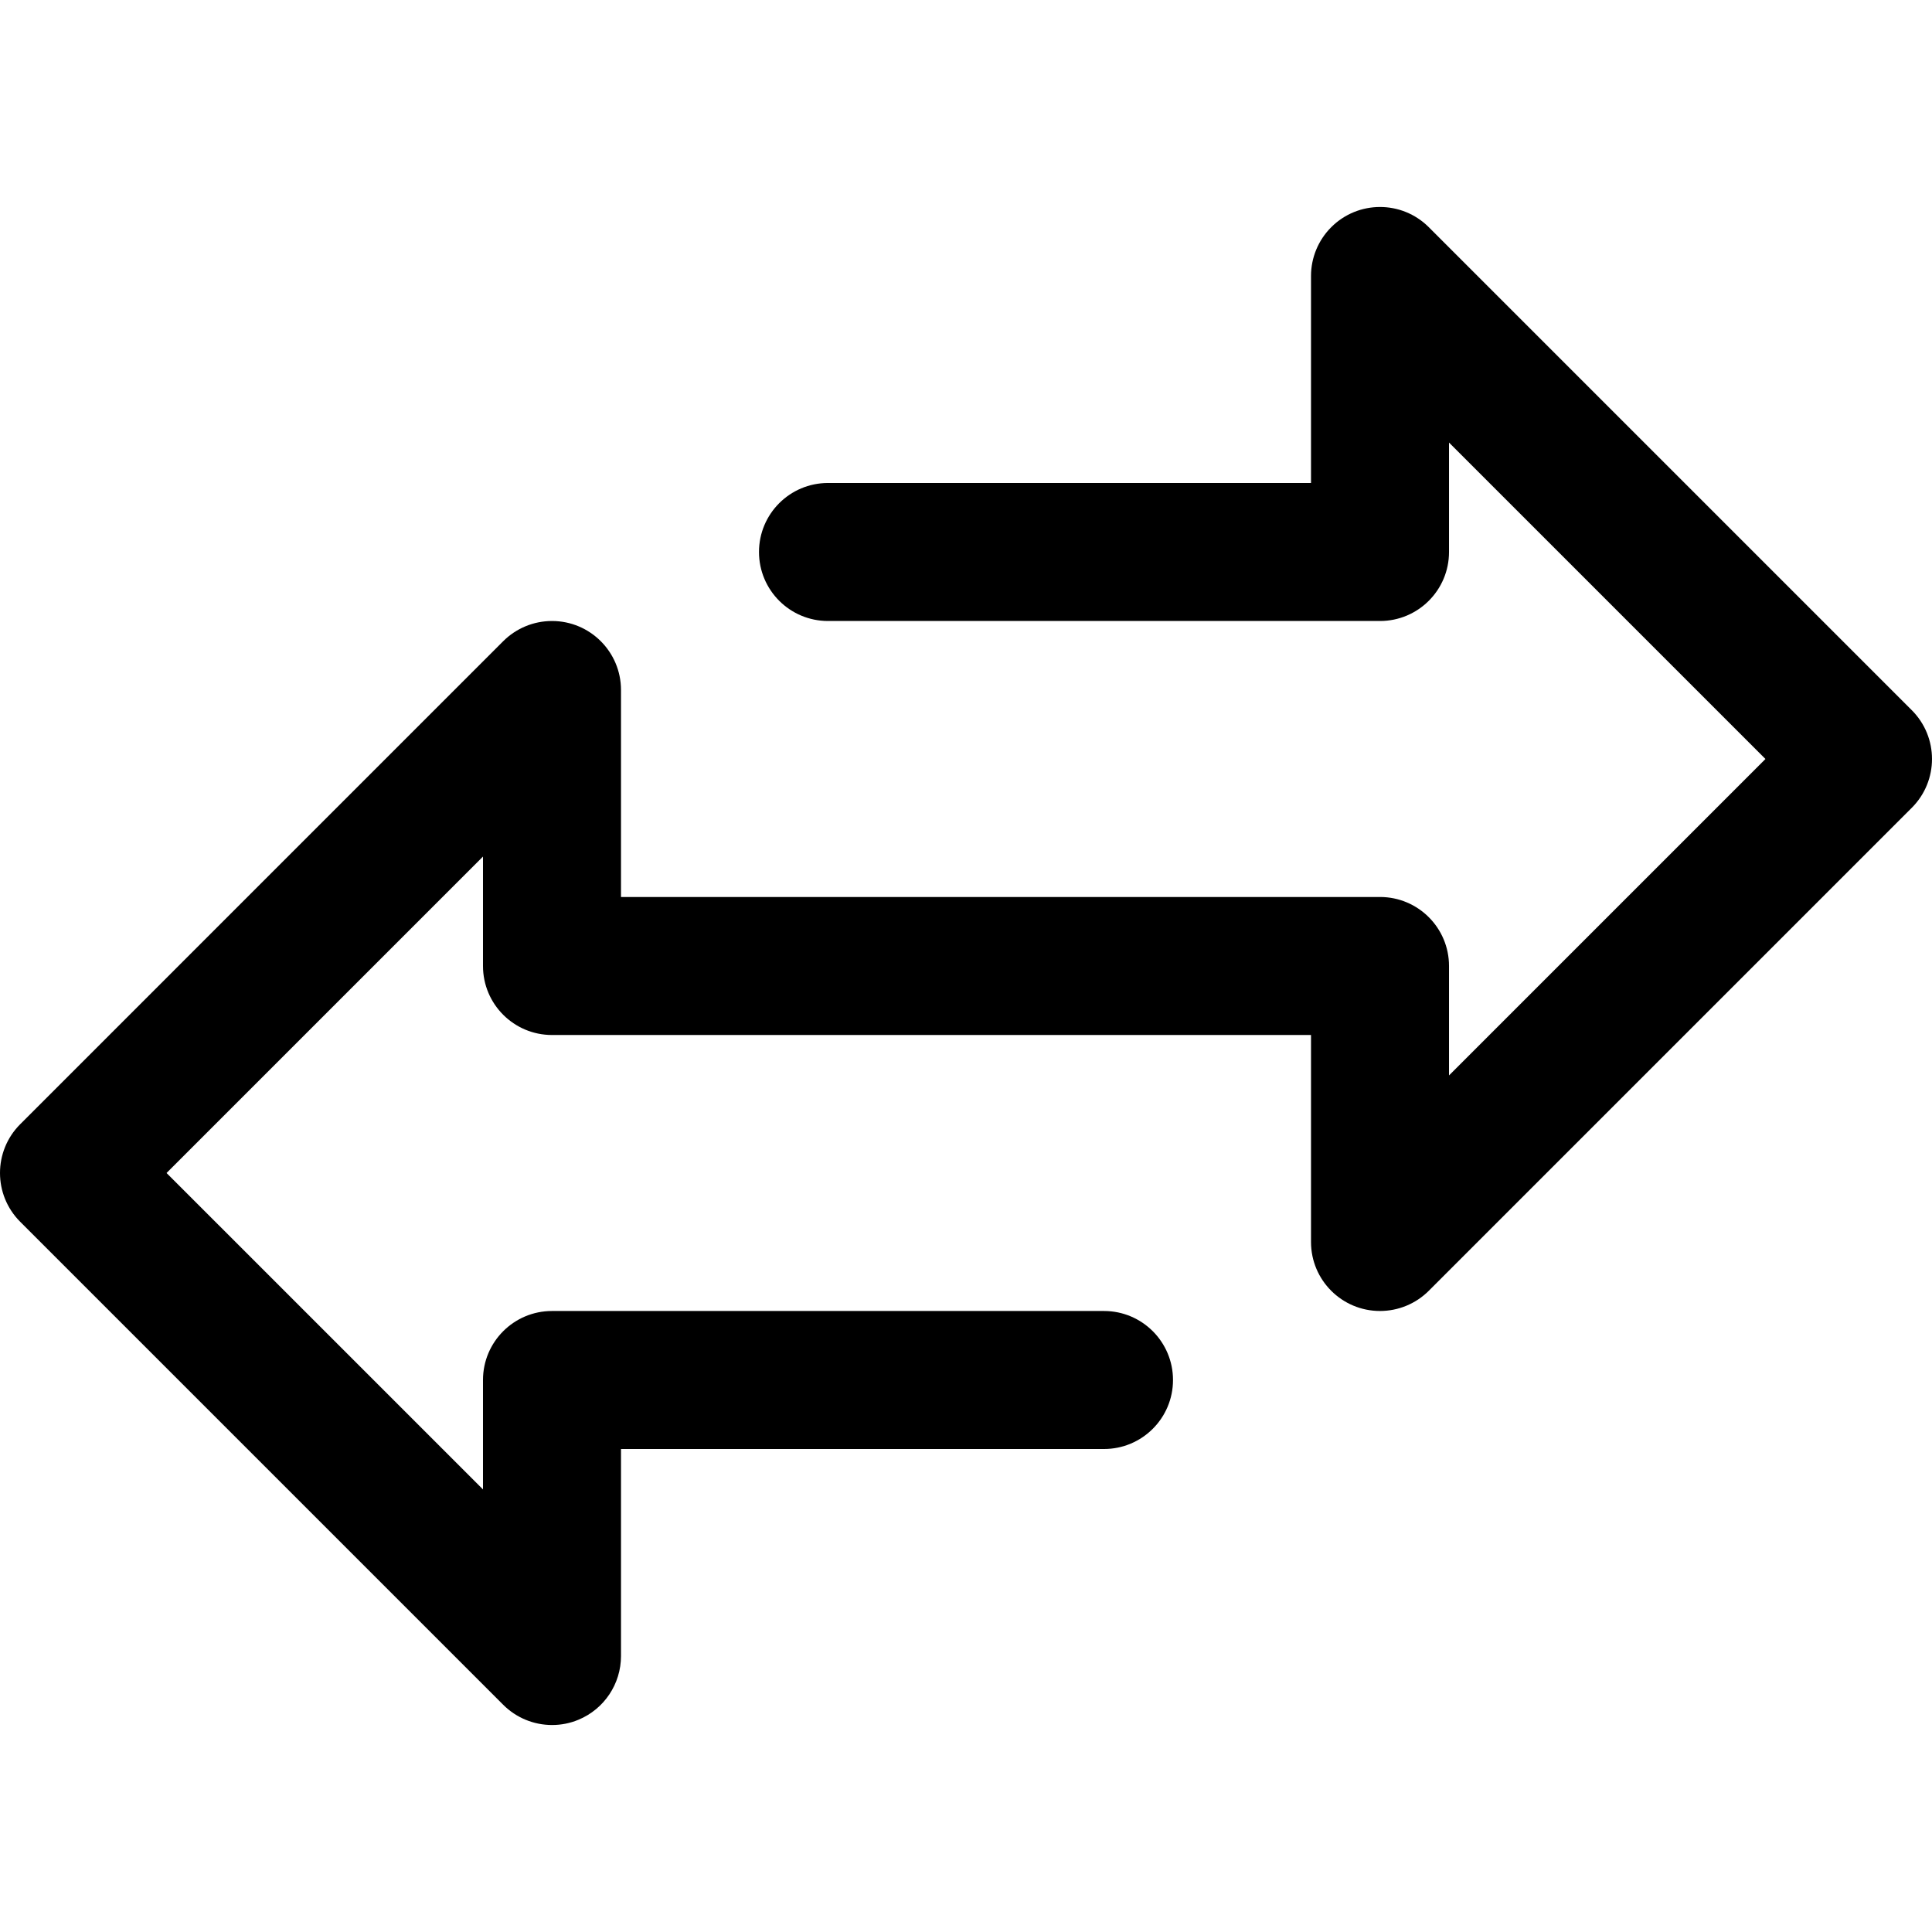
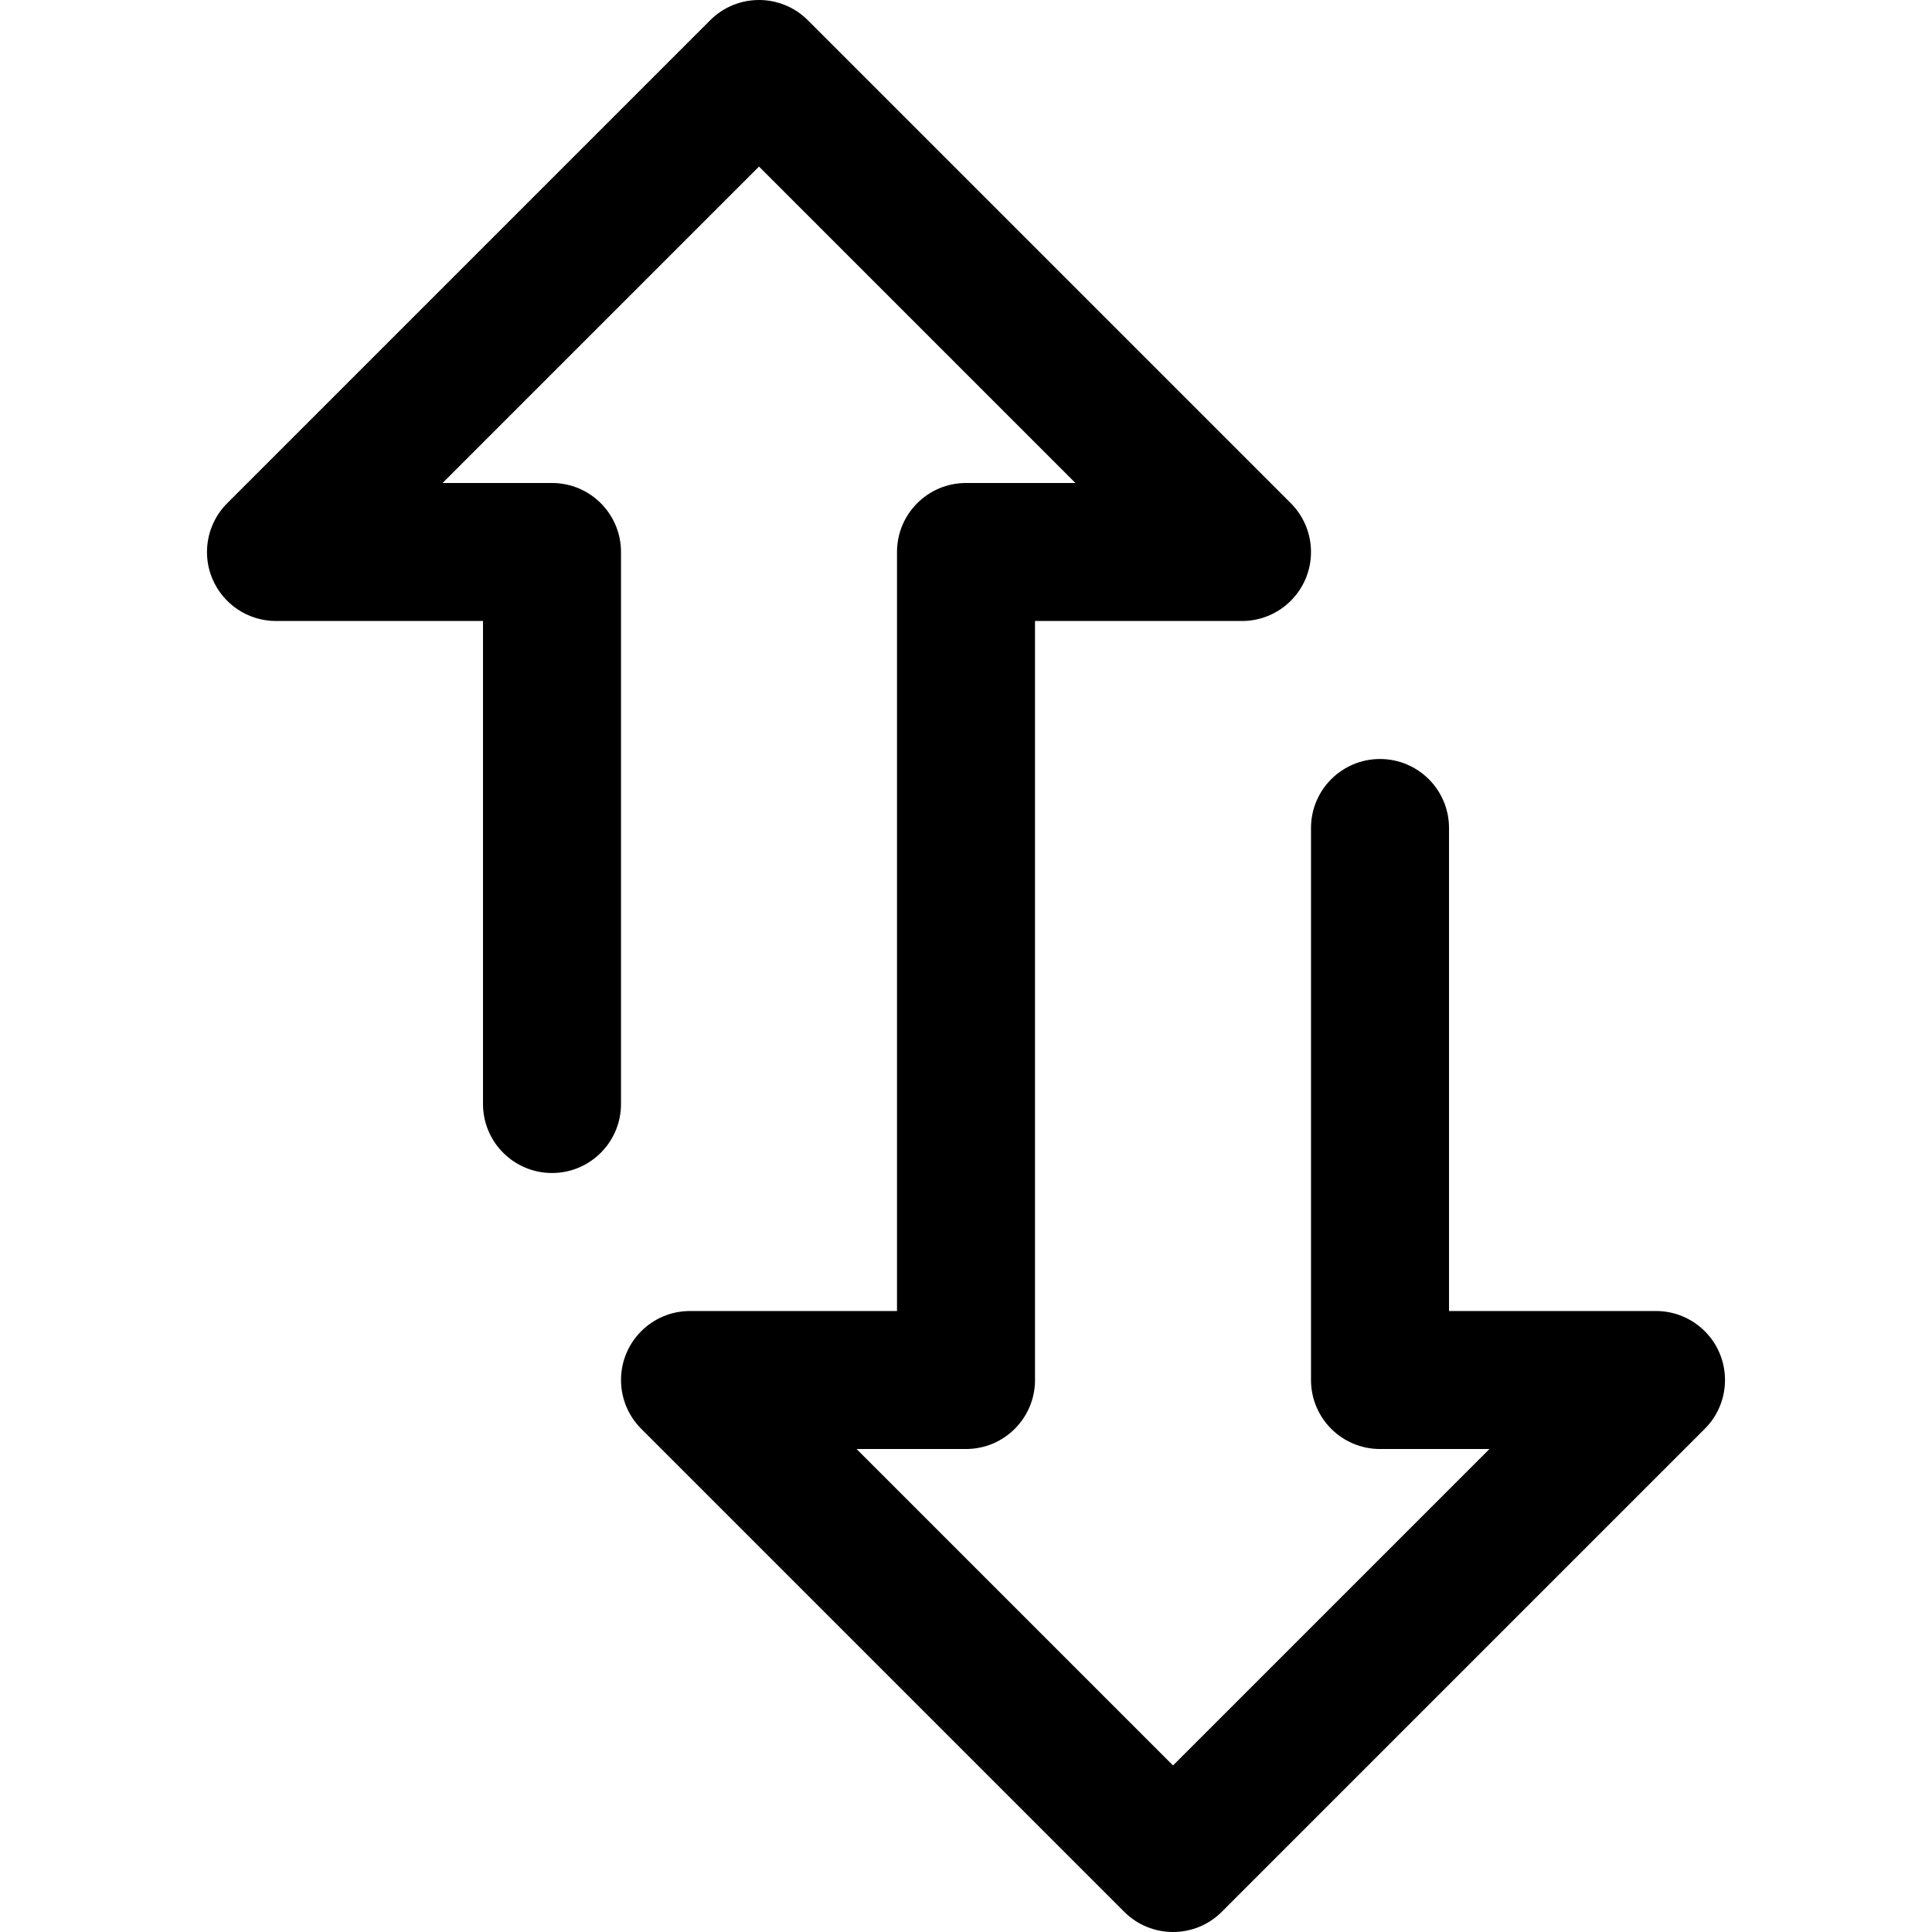
<svg xmlns="http://www.w3.org/2000/svg" version="1.1" id="Capa_1" x="0px" y="0px" viewBox="0 0 477.859 477.859" style="enable-background:new 0 0 477.859 477.859;" xml:space="preserve">
-   <g>
-     <g>
-       <path d="M472.863,175.662L353.396,56.195c-6.666-6.664-17.472-6.662-24.136,0.004c-3.199,3.2-4.996,7.538-4.997,12.063v51.2    H204.796c-9.426,0-17.067,7.641-17.067,17.067c0,9.426,7.641,17.067,17.067,17.067H341.33c9.426,0,17.067-7.641,17.067-17.067    V109.46l78.268,78.268l-78.268,78.268v-27.068c0-9.426-7.641-17.067-17.067-17.067H153.596v-51.2    c-0.002-9.426-7.645-17.065-17.07-17.063c-4.524,0.001-8.863,1.798-12.063,4.997L4.997,278.062    c-6.663,6.665-6.663,17.468,0,24.132l119.467,119.467c3.2,3.201,7.54,5,12.066,5.001c2.243,0.007,4.466-0.434,6.536-1.297    c6.376-2.644,10.532-8.867,10.53-15.77v-51.2h119.467c9.426,0,17.067-7.641,17.067-17.067s-7.641-17.067-17.067-17.067H136.53    c-9.426,0-17.067,7.641-17.067,17.067v27.068l-78.268-78.268l78.268-78.268v27.068c0,9.426,7.641,17.067,17.067,17.067h187.733    v51.2c0.002,9.426,7.645,17.065,17.07,17.063c4.524-0.001,8.863-1.798,12.063-4.997l119.467-119.467    C479.525,193.129,479.525,182.326,472.863,175.662z" />
+   <defs id="defs41" />
+   <g id="g6" transform="rotate(90,238.9296,238.9302)">
+     <g id="g4">
+       <path d="M 472.863,175.662 353.396,56.195 c -6.666,-6.664 -17.472,-6.662 -24.136,0.004 -3.199,3.2 -4.996,7.538 -4.997,12.063 v 51.2 H 204.796 c -9.426,0 -17.067,7.641 -17.067,17.067 0,9.426 7.641,17.067 17.067,17.067 H 341.33 c 9.426,0 17.067,-7.641 17.067,-17.067 V 109.46 l 78.268,78.268 -78.268,78.268 v -27.068 c 0,-9.426 -7.641,-17.067 -17.067,-17.067 H 153.596 v -51.2 c -0.002,-9.426 -7.645,-17.065 -17.07,-17.063 -4.524,10e-4 -8.863,1.798 -12.063,4.997 L 4.997,278.062 c -6.663,6.665 -6.663,17.468 0,24.132 l 119.467,119.467 c 3.2,3.201 7.54,5 12.066,5.001 2.243,0.007 4.466,-0.434 6.536,-1.297 6.376,-2.644 10.532,-8.867 10.53,-15.77 v -51.2 h 119.467 c 9.426,0 17.067,-7.641 17.067,-17.067 0,-9.426 -7.641,-17.067 -17.067,-17.067 H 136.53 c -9.426,0 -17.067,7.641 -17.067,17.067 v 27.068 L 41.195,290.128 119.463,211.86 v 27.068 c 0,9.426 7.641,17.067 17.067,17.067 h 187.733 v 51.2 c 0.002,9.426 7.645,17.065 17.07,17.063 4.524,-10e-4 8.863,-1.798 12.063,-4.997 L 472.863,199.794 c 6.662,-6.665 6.662,-17.468 0,-24.132 z" id="path2" />
    </g>
  </g>
-   <g>
+   <g id="g8">
</g>
-   <g>
+   <g id="g10">
</g>
-   <g>
+   <g id="g12">
</g>
-   <g>
+   <g id="g14">
</g>
-   <g>
+   <g id="g16">
</g>
-   <g>
+   <g id="g18">
</g>
-   <g>
+   <g id="g20">
</g>
-   <g>
+   <g id="g22">
</g>
-   <g>
+   <g id="g24">
</g>
-   <g>
+   <g id="g26">
</g>
-   <g>
+   <g id="g28">
</g>
-   <g>
+   <g id="g30">
</g>
-   <g>
+   <g id="g32">
</g>
-   <g>
+   <g id="g34">
</g>
-   <g>
+   <g id="g36">
</g>
</svg>
